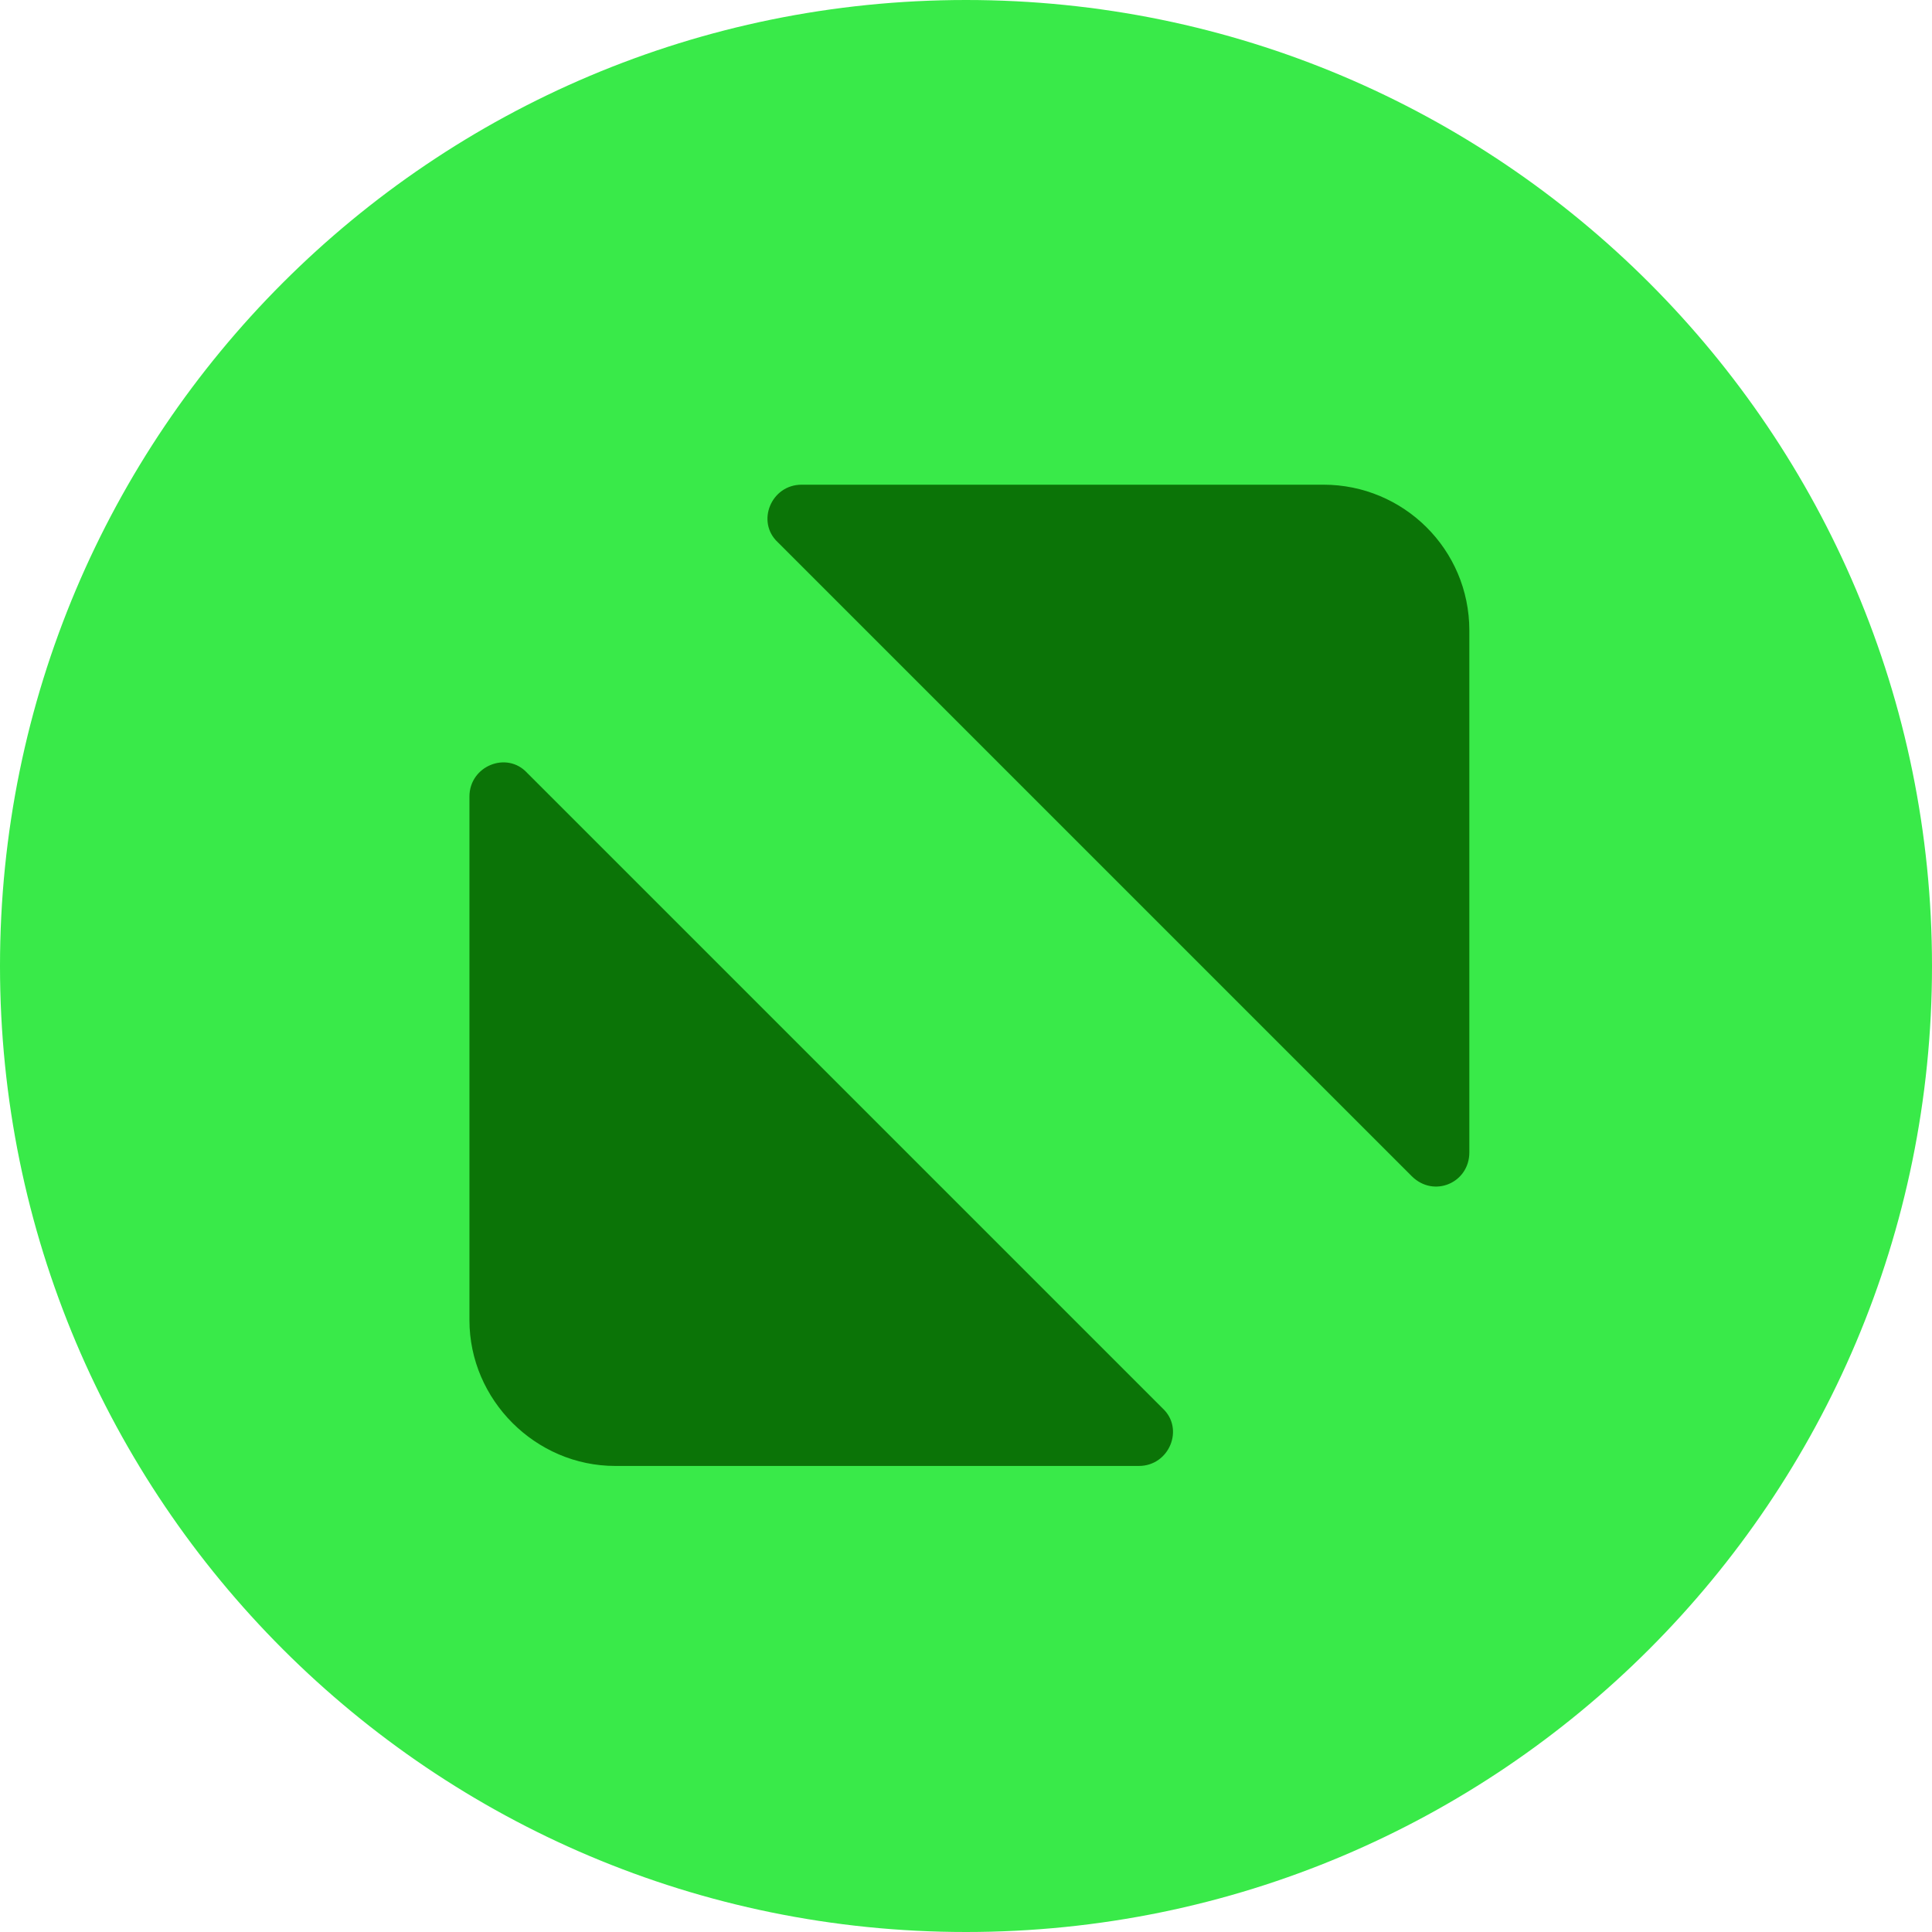
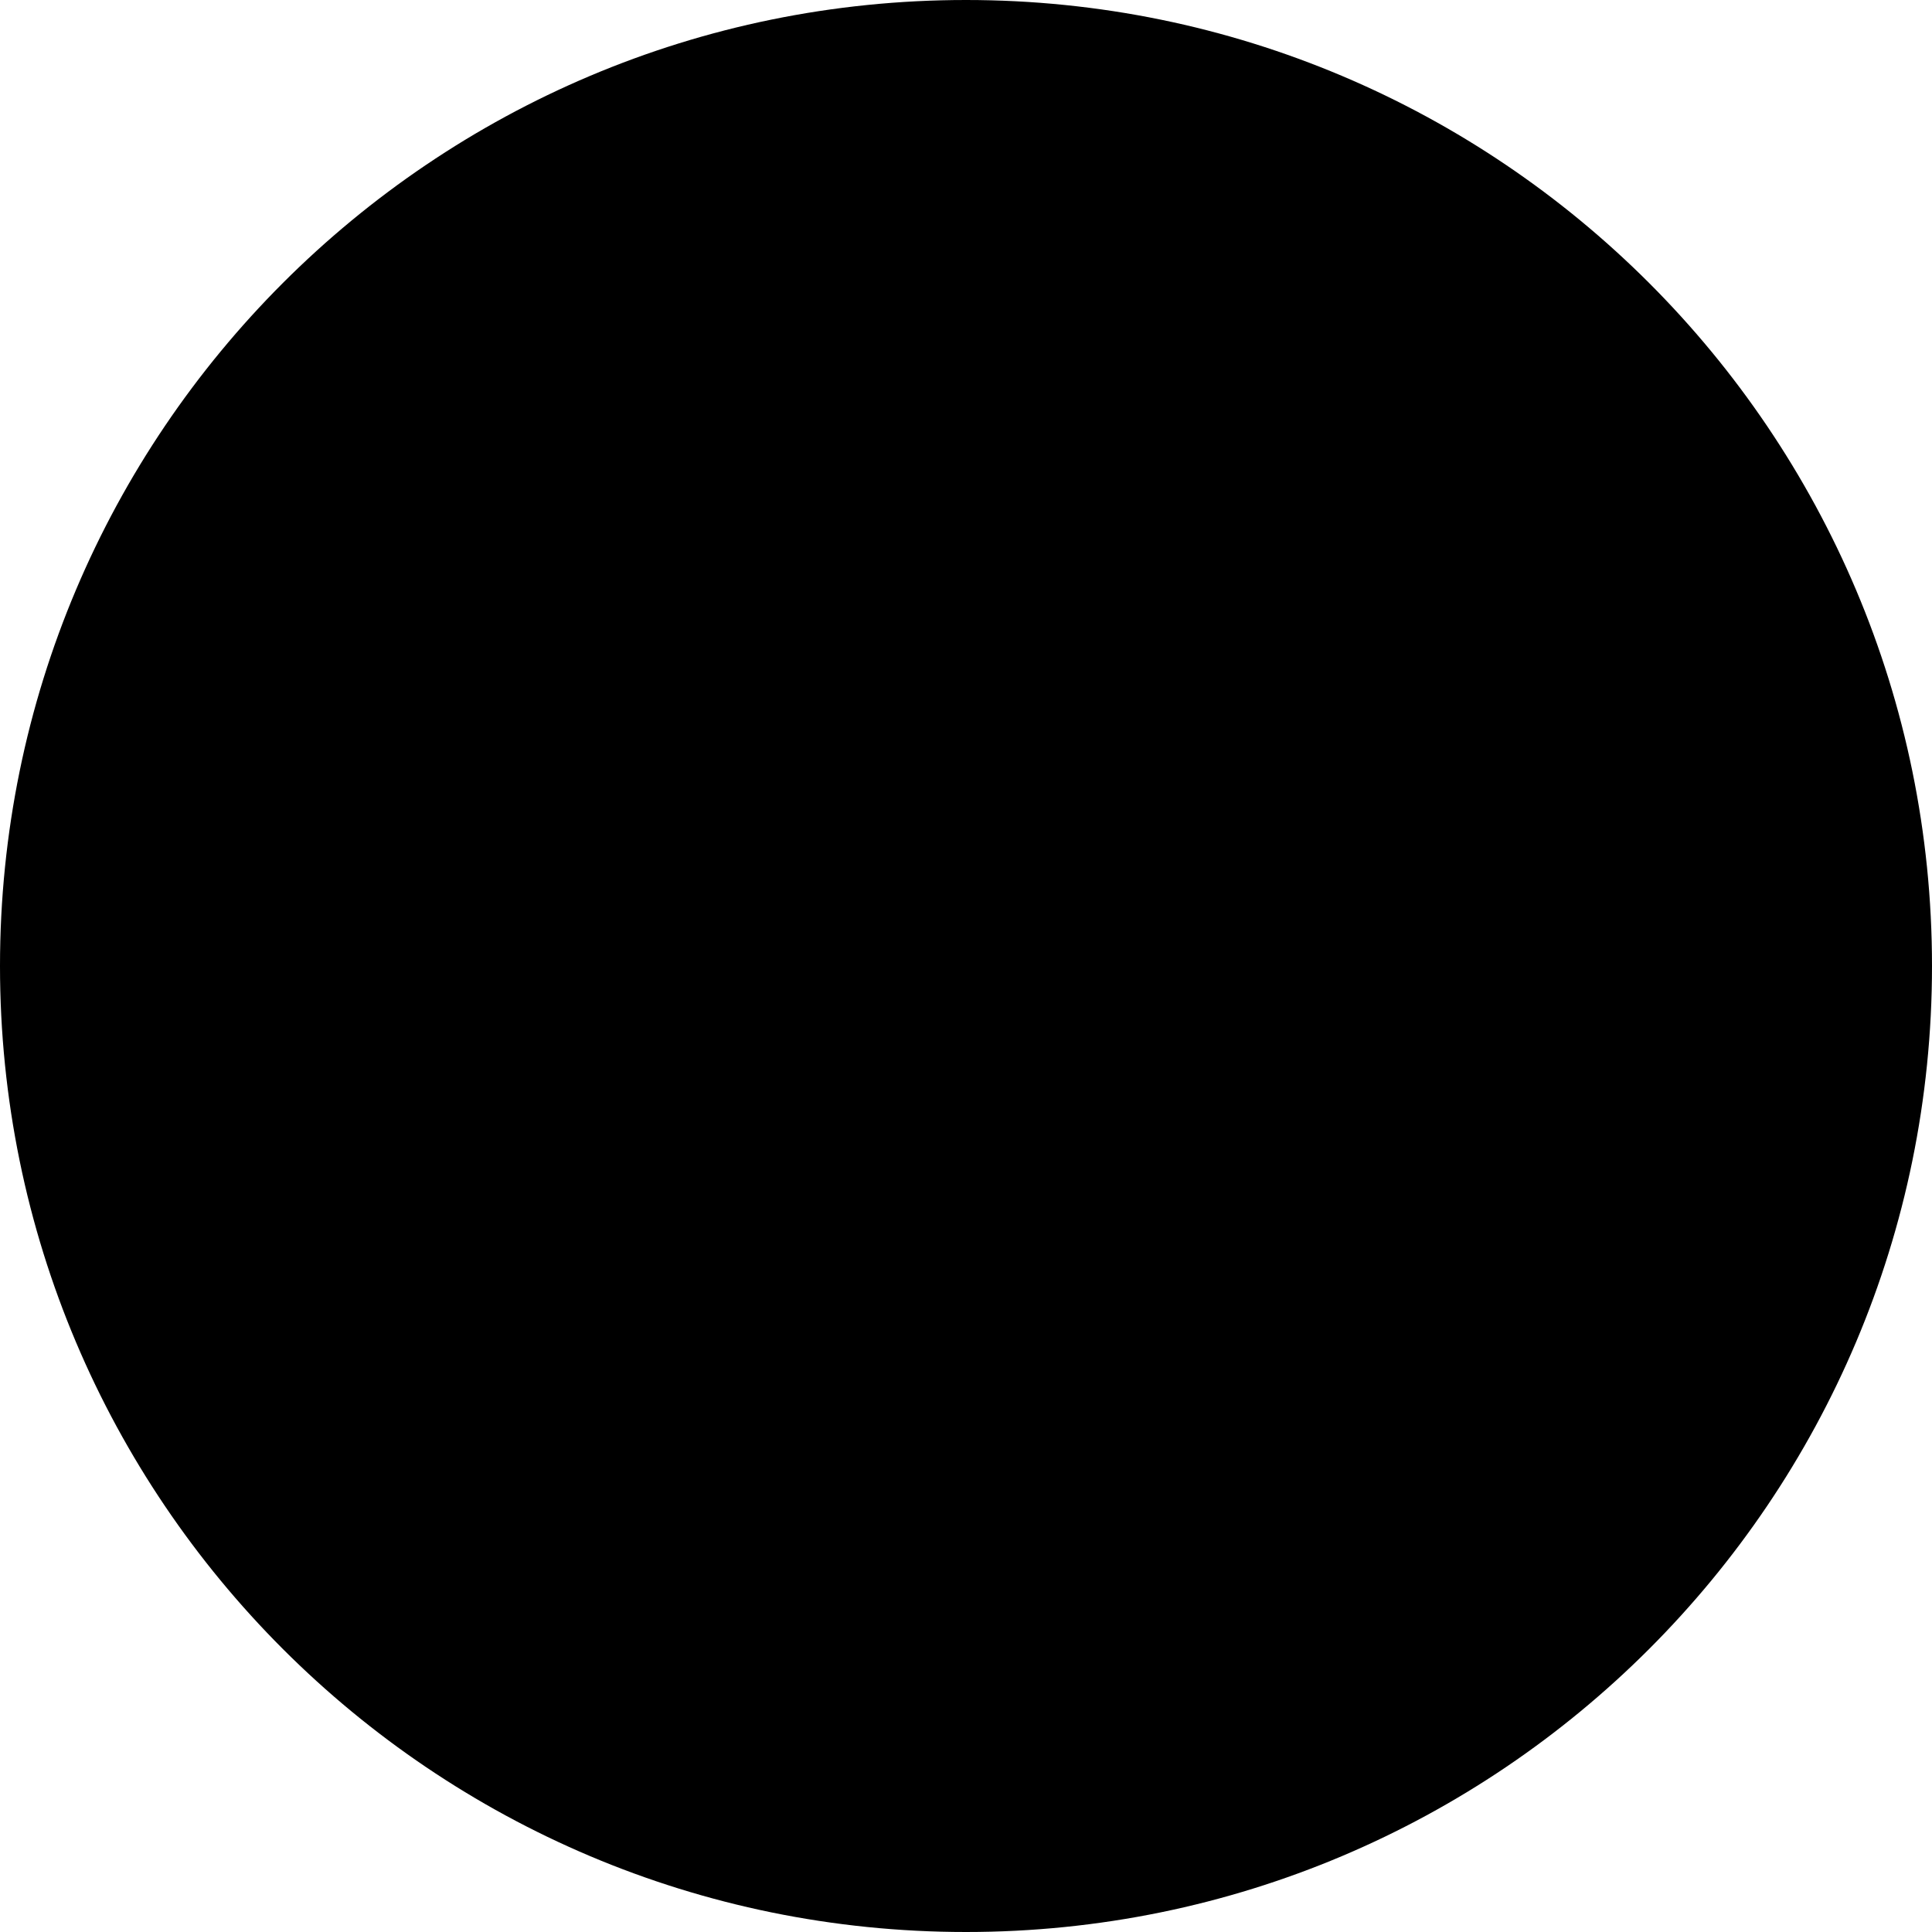
- <svg xmlns="http://www.w3.org/2000/svg" viewBox="0 0 114 114">
-   <path fill="#39ea49" d="M57 0C25.5 0 0 25.5 0 57s25.5 57 57 57 57-25.5 57-57S88.5 0 57 0z" />
-   <path fill="#0b7407" d="M27.7 47v30.9c0 4.7 3.9 8.6 8.6 8.6h30.9c1.8 0 2.7-2.2 1.4-3.4L31.1 45.6c-1.2-1.3-3.4-.4-3.4 1.4zm50.4-18.4H47.3c-1.8 0-2.7 2.2-1.4 3.4l37.4 37.4c1.3 1.3 3.4.4 3.4-1.4V37.2c0-4.8-3.9-8.6-8.6-8.6z" />
+ <svg xmlns="http://www.w3.org/2000/svg" viewBox="0 0 114 114" width="16" height="16">
+   <circle cx="57" cy="57" fill="context-fill #39ea49" r="57" />
+   <path fill="context-stroke #0b7407" d="M27.7 47v30.9c0 4.7 3.9 8.6 8.6 8.6h30.9c1.8 0 2.7-2.2 1.4-3.4L31.1 45.6c-1.2-1.3-3.4-.4-3.4 1.4zm50.4-18.4H47.3c-1.8 0-2.7 2.2-1.4 3.4l37.4 37.4c1.3 1.3 3.4.4 3.4-1.4V37.2c0-4.8-3.9-8.6-8.6-8.6z" />
</svg>
